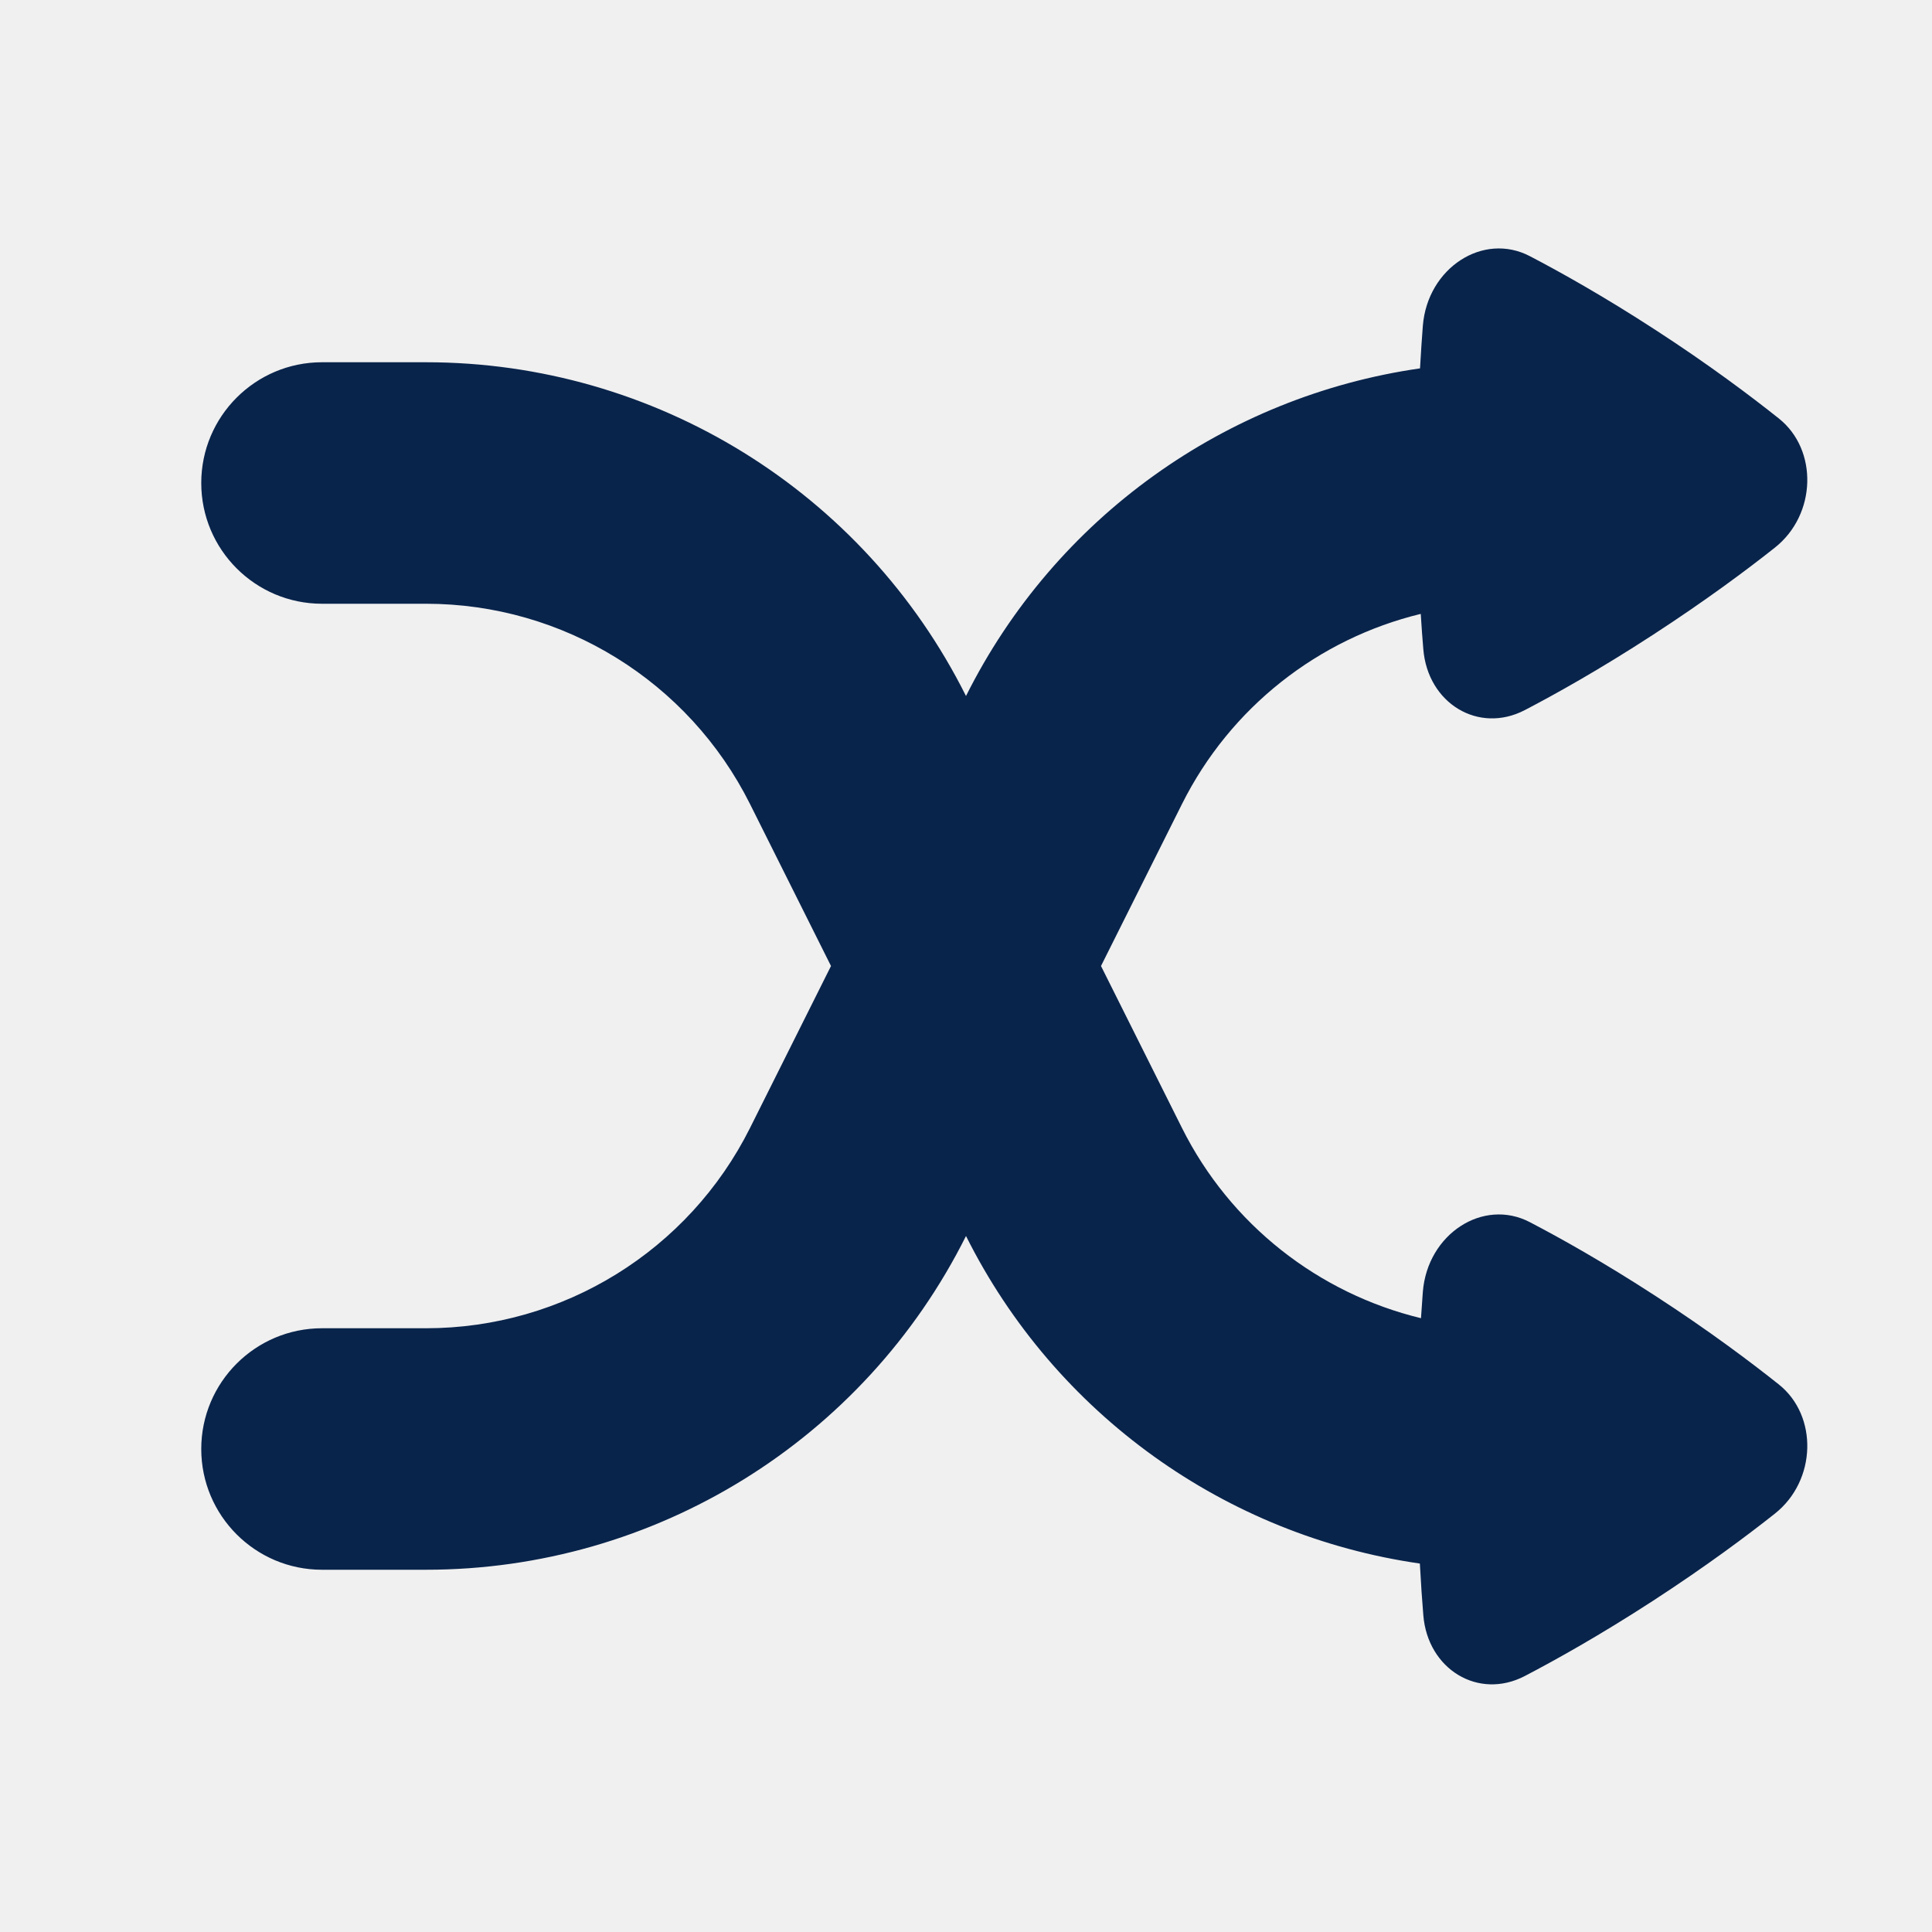
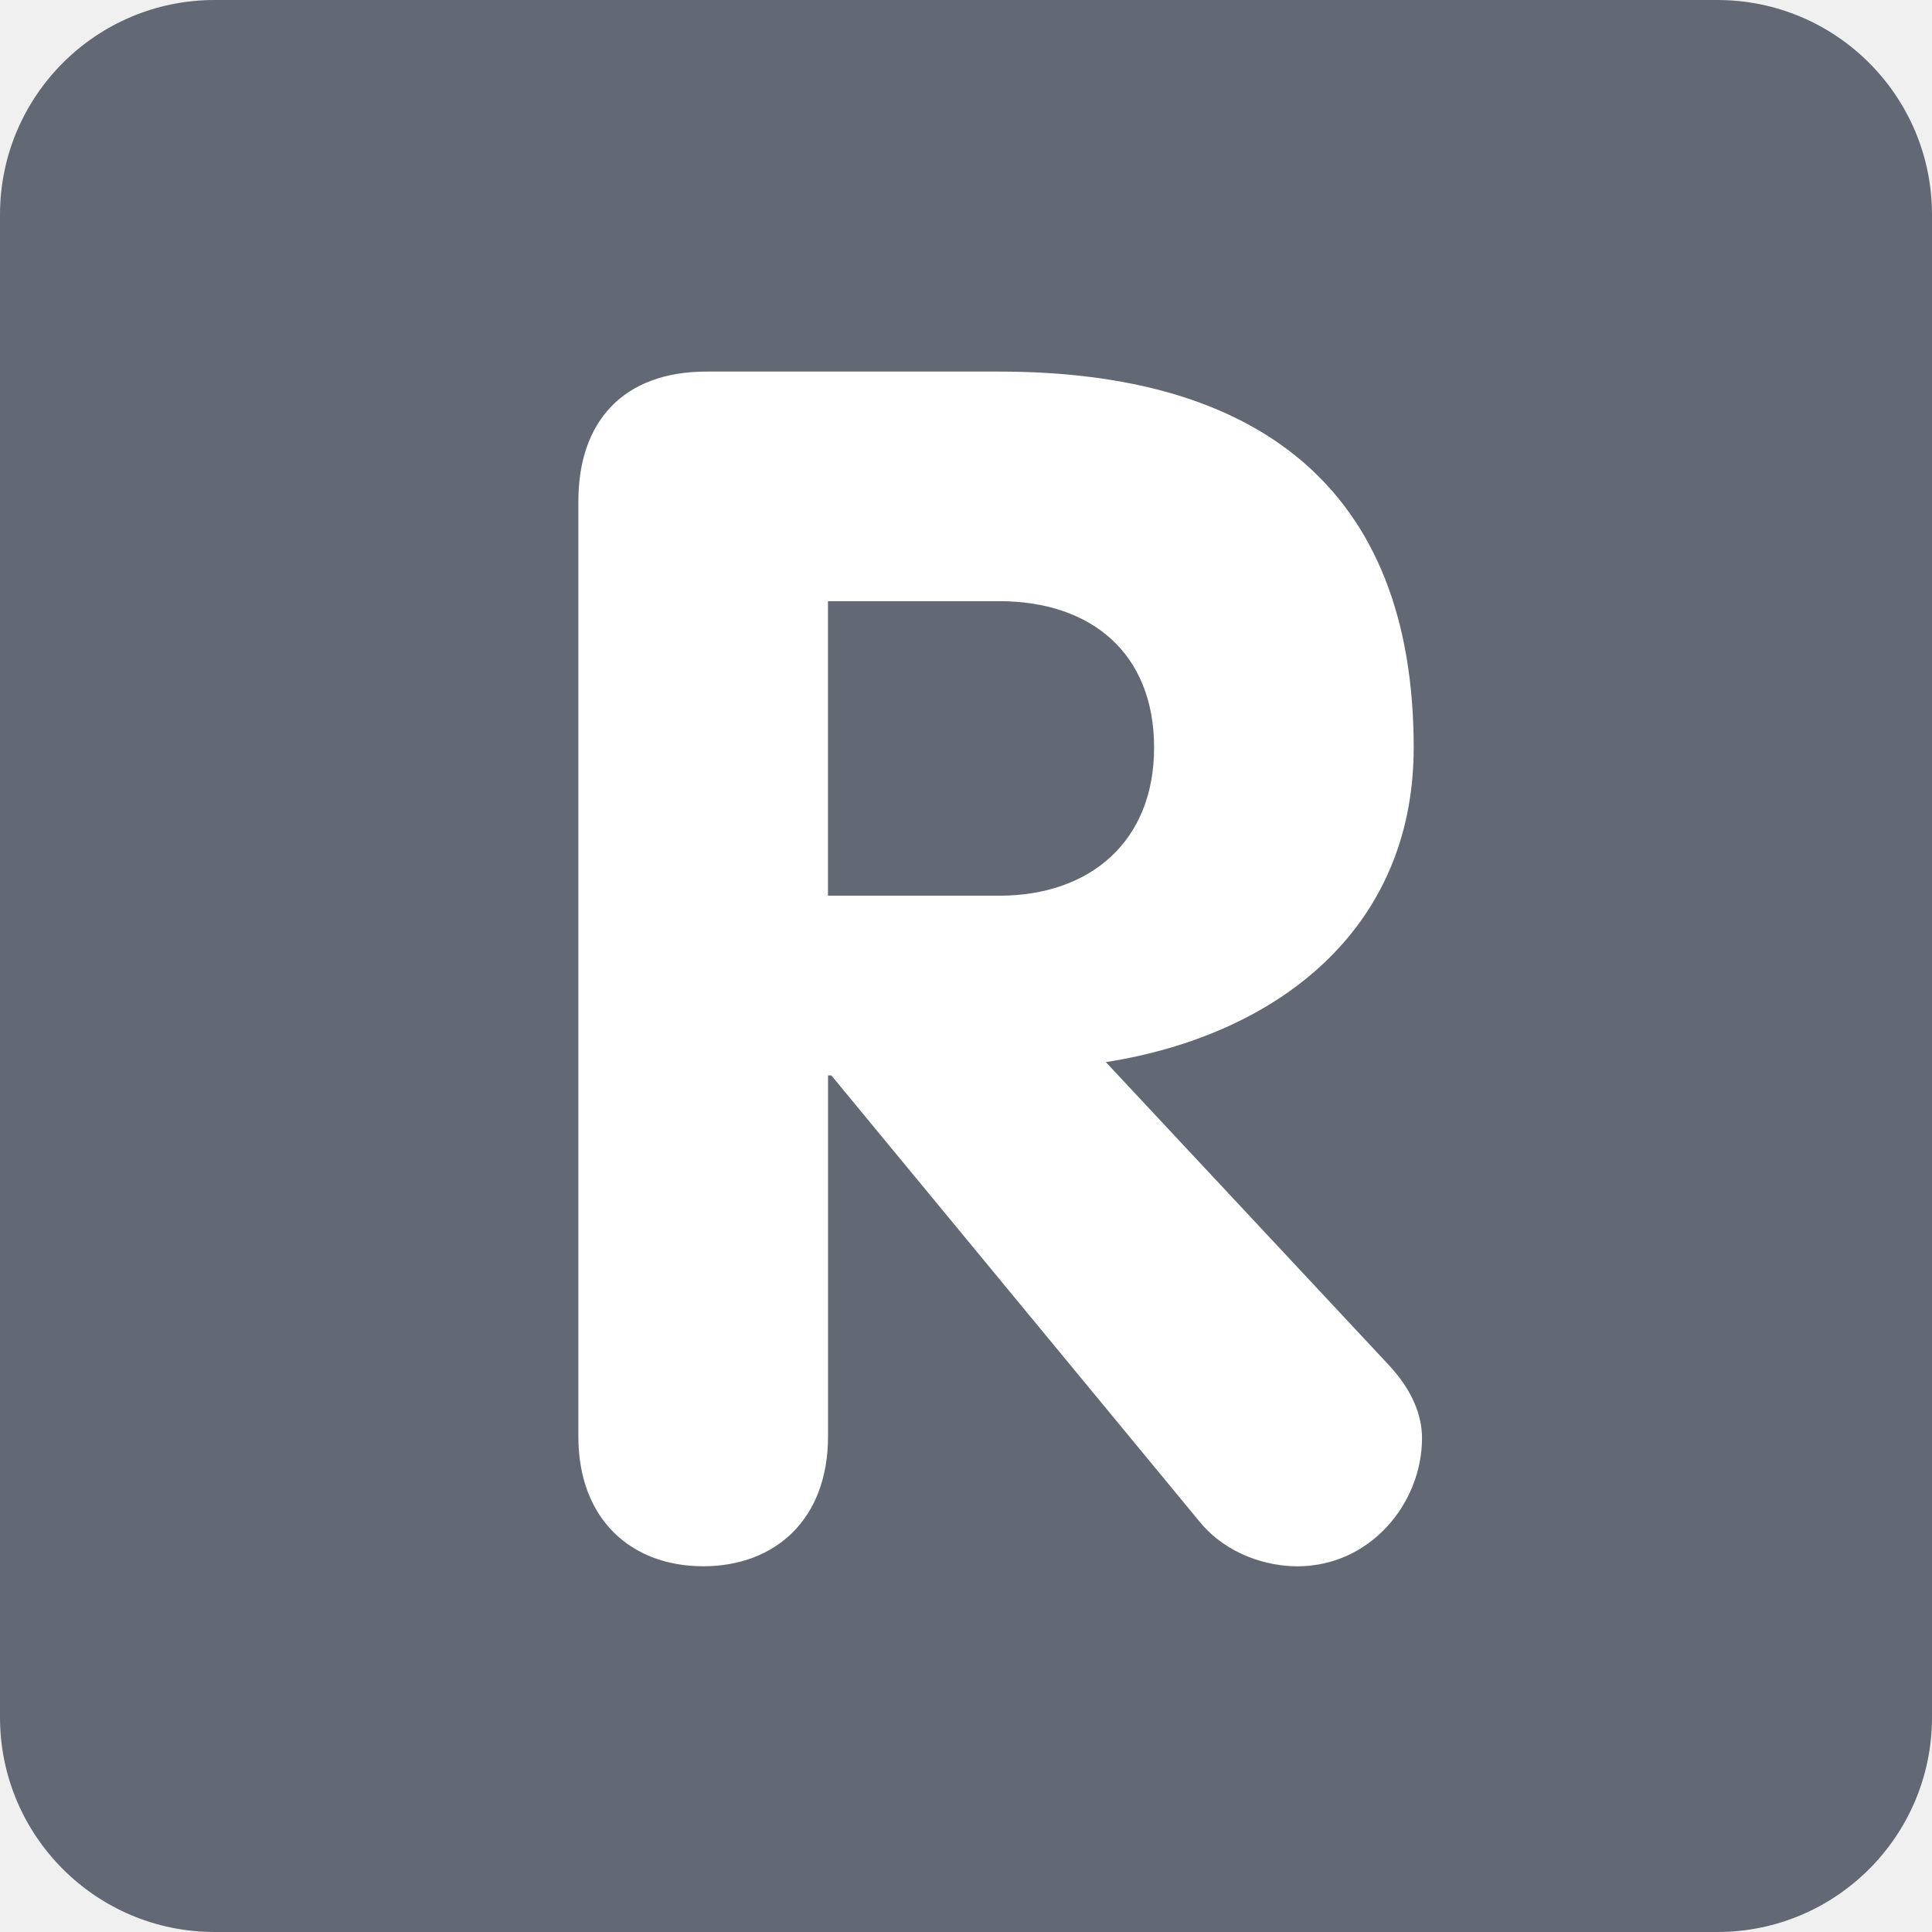
- <svg xmlns="http://www.w3.org/2000/svg" width="800px" height="800px" viewBox="0 0 24 24" version="1.1">
-   <g id="页面-1" stroke="none" stroke-width="1" fill="none" fill-rule="evenodd">
-     <g id="Media" transform="translate(-1056, -48)" fill-rule="nonzero">
-       <g id="shuffle_fill" transform="translate(1056, 48)">
-         <path d="M24,0 L24,24 L0,24 L0,0 L24,0 Z M12.593,23.258 L12.582,23.26 L12.511,23.295 L12.492,23.299 L12.492,23.299 L12.477,23.295 L12.406,23.26 C12.396,23.256 12.387,23.259 12.382,23.265 L12.378,23.276 L12.361,23.703 L12.366,23.723 L12.377,23.736 L12.48,23.81 L12.495,23.814 L12.495,23.814 L12.507,23.81 L12.611,23.736 L12.623,23.72 L12.623,23.72 L12.627,23.703 L12.61,23.276 C12.608,23.266 12.601,23.259 12.593,23.258 L12.593,23.258 Z M12.858,23.145 L12.845,23.147 L12.66,23.24 L12.65,23.25 L12.65,23.25 L12.647,23.261 L12.665,23.691 L12.67,23.703 L12.67,23.703 L12.678,23.71 L12.879,23.803 C12.891,23.807 12.902,23.803 12.908,23.795 L12.912,23.781 L12.878,23.167 C12.875,23.155 12.867,23.147 12.858,23.145 L12.858,23.145 Z M12.143,23.147 C12.133,23.142 12.122,23.145 12.116,23.153 L12.11,23.167 L12.076,23.781 C12.075,23.793 12.083,23.802 12.093,23.805 L12.108,23.803 L12.309,23.71 L12.319,23.702 L12.319,23.702 L12.323,23.691 L12.34,23.261 L12.337,23.249 L12.337,23.249 L12.328,23.24 L12.143,23.147 Z" id="MingCute" fill-rule="nonzero">
- 
- </path>
-         <path d="M17.675,4.048 C17.732,3.329 18.424,2.878 19.006,3.183 C19.386,3.381 19.927,3.684 20.564,4.098 C21.233,4.532 21.754,4.925 22.097,5.198 C22.586,5.587 22.567,6.392 22.048,6.803 C21.705,7.075 21.192,7.458 20.532,7.887 C19.874,8.315 19.322,8.623 18.942,8.821 C18.365,9.121 17.736,8.736 17.681,8.065 C17.67,7.936 17.659,7.789 17.649,7.626 C16.378,7.934 15.284,8.786 14.683,9.988 L13.677,12 L14.683,14.012 C15.284,15.214 16.38,16.067 17.652,16.375 C17.66,16.257 17.668,16.148 17.675,16.048 C17.732,15.329 18.424,14.878 19.006,15.183 C19.386,15.381 19.927,15.684 20.564,16.098 C21.233,16.532 21.754,16.925 22.097,17.198 C22.586,17.587 22.567,18.392 22.048,18.803 C21.705,19.075 21.192,19.458 20.532,19.887 C19.874,20.314 19.322,20.622 18.942,20.82 C18.365,21.121 17.735,20.736 17.681,20.065 C17.666,19.884 17.651,19.669 17.638,19.423 C15.228,19.076 13.109,17.572 12,15.354 C10.73,17.895 8.133,19.5 5.292,19.5 L4,19.5 C3.172,19.5 2.5,18.828 2.5,18 C2.5,17.172 3.172,16.5 4,16.5 L5.292,16.5 C6.996,16.5 8.554,15.537 9.317,14.012 L10.323,12 L9.317,9.988 C8.554,8.463 6.996,7.5 5.292,7.5 L4,7.5 C3.172,7.5 2.5,6.828 2.5,6 C2.5,5.172 3.172,4.5 4,4.5 L5.292,4.5 C8.133,4.5 10.73,6.105 12,8.646 C13.109,6.428 15.229,4.923 17.64,4.576 C17.651,4.379 17.663,4.202 17.675,4.048 Z" id="路径" fill="#09244B">
- 
- </path>
-       </g>
-     </g>
+ <svg xmlns="http://www.w3.org/2000/svg" width="800px" height="800px" viewBox="0 0 36 36" aria-hidden="true" role="img" class="iconify iconify--twemoji" preserveAspectRatio="xMidYMid meet" fill="#636974">
+   <g id="SVGRepo_bgCarrier" stroke-width="0" />
+   <g id="SVGRepo_tracerCarrier" stroke-linecap="round" stroke-linejoin="round" />
+   <g id="SVGRepo_iconCarrier">
+     <path fill="#636974" d="M36 32a4 4 0 0 1-4 4H4a4 4 0 0 1-4-4V4a4 4 0 0 1 4-4h28a4 4 0 0 1 4 4v28z" />
+     <path fill="#FFF" d="M10.777 9.342c0-1.488.837-2.418 2.388-2.418h5.457c4.775 0 7.72 2.14 7.72 7.007c0 3.411-2.573 5.364-5.736 5.86l5.272 5.644c.433.465.619.93.619 1.364c0 1.209-.961 2.387-2.324 2.387c-.559 0-1.303-.217-1.799-.806l-6.883-8.341h-.062v6.728c0 1.551-.992 2.418-2.326 2.418s-2.326-.867-2.326-2.418V9.342zm4.651 7.348h3.193c1.705 0 2.884-1.023 2.884-2.759c0-1.767-1.18-2.729-2.884-2.729h-3.193v5.488z" />
  </g>
</svg>
